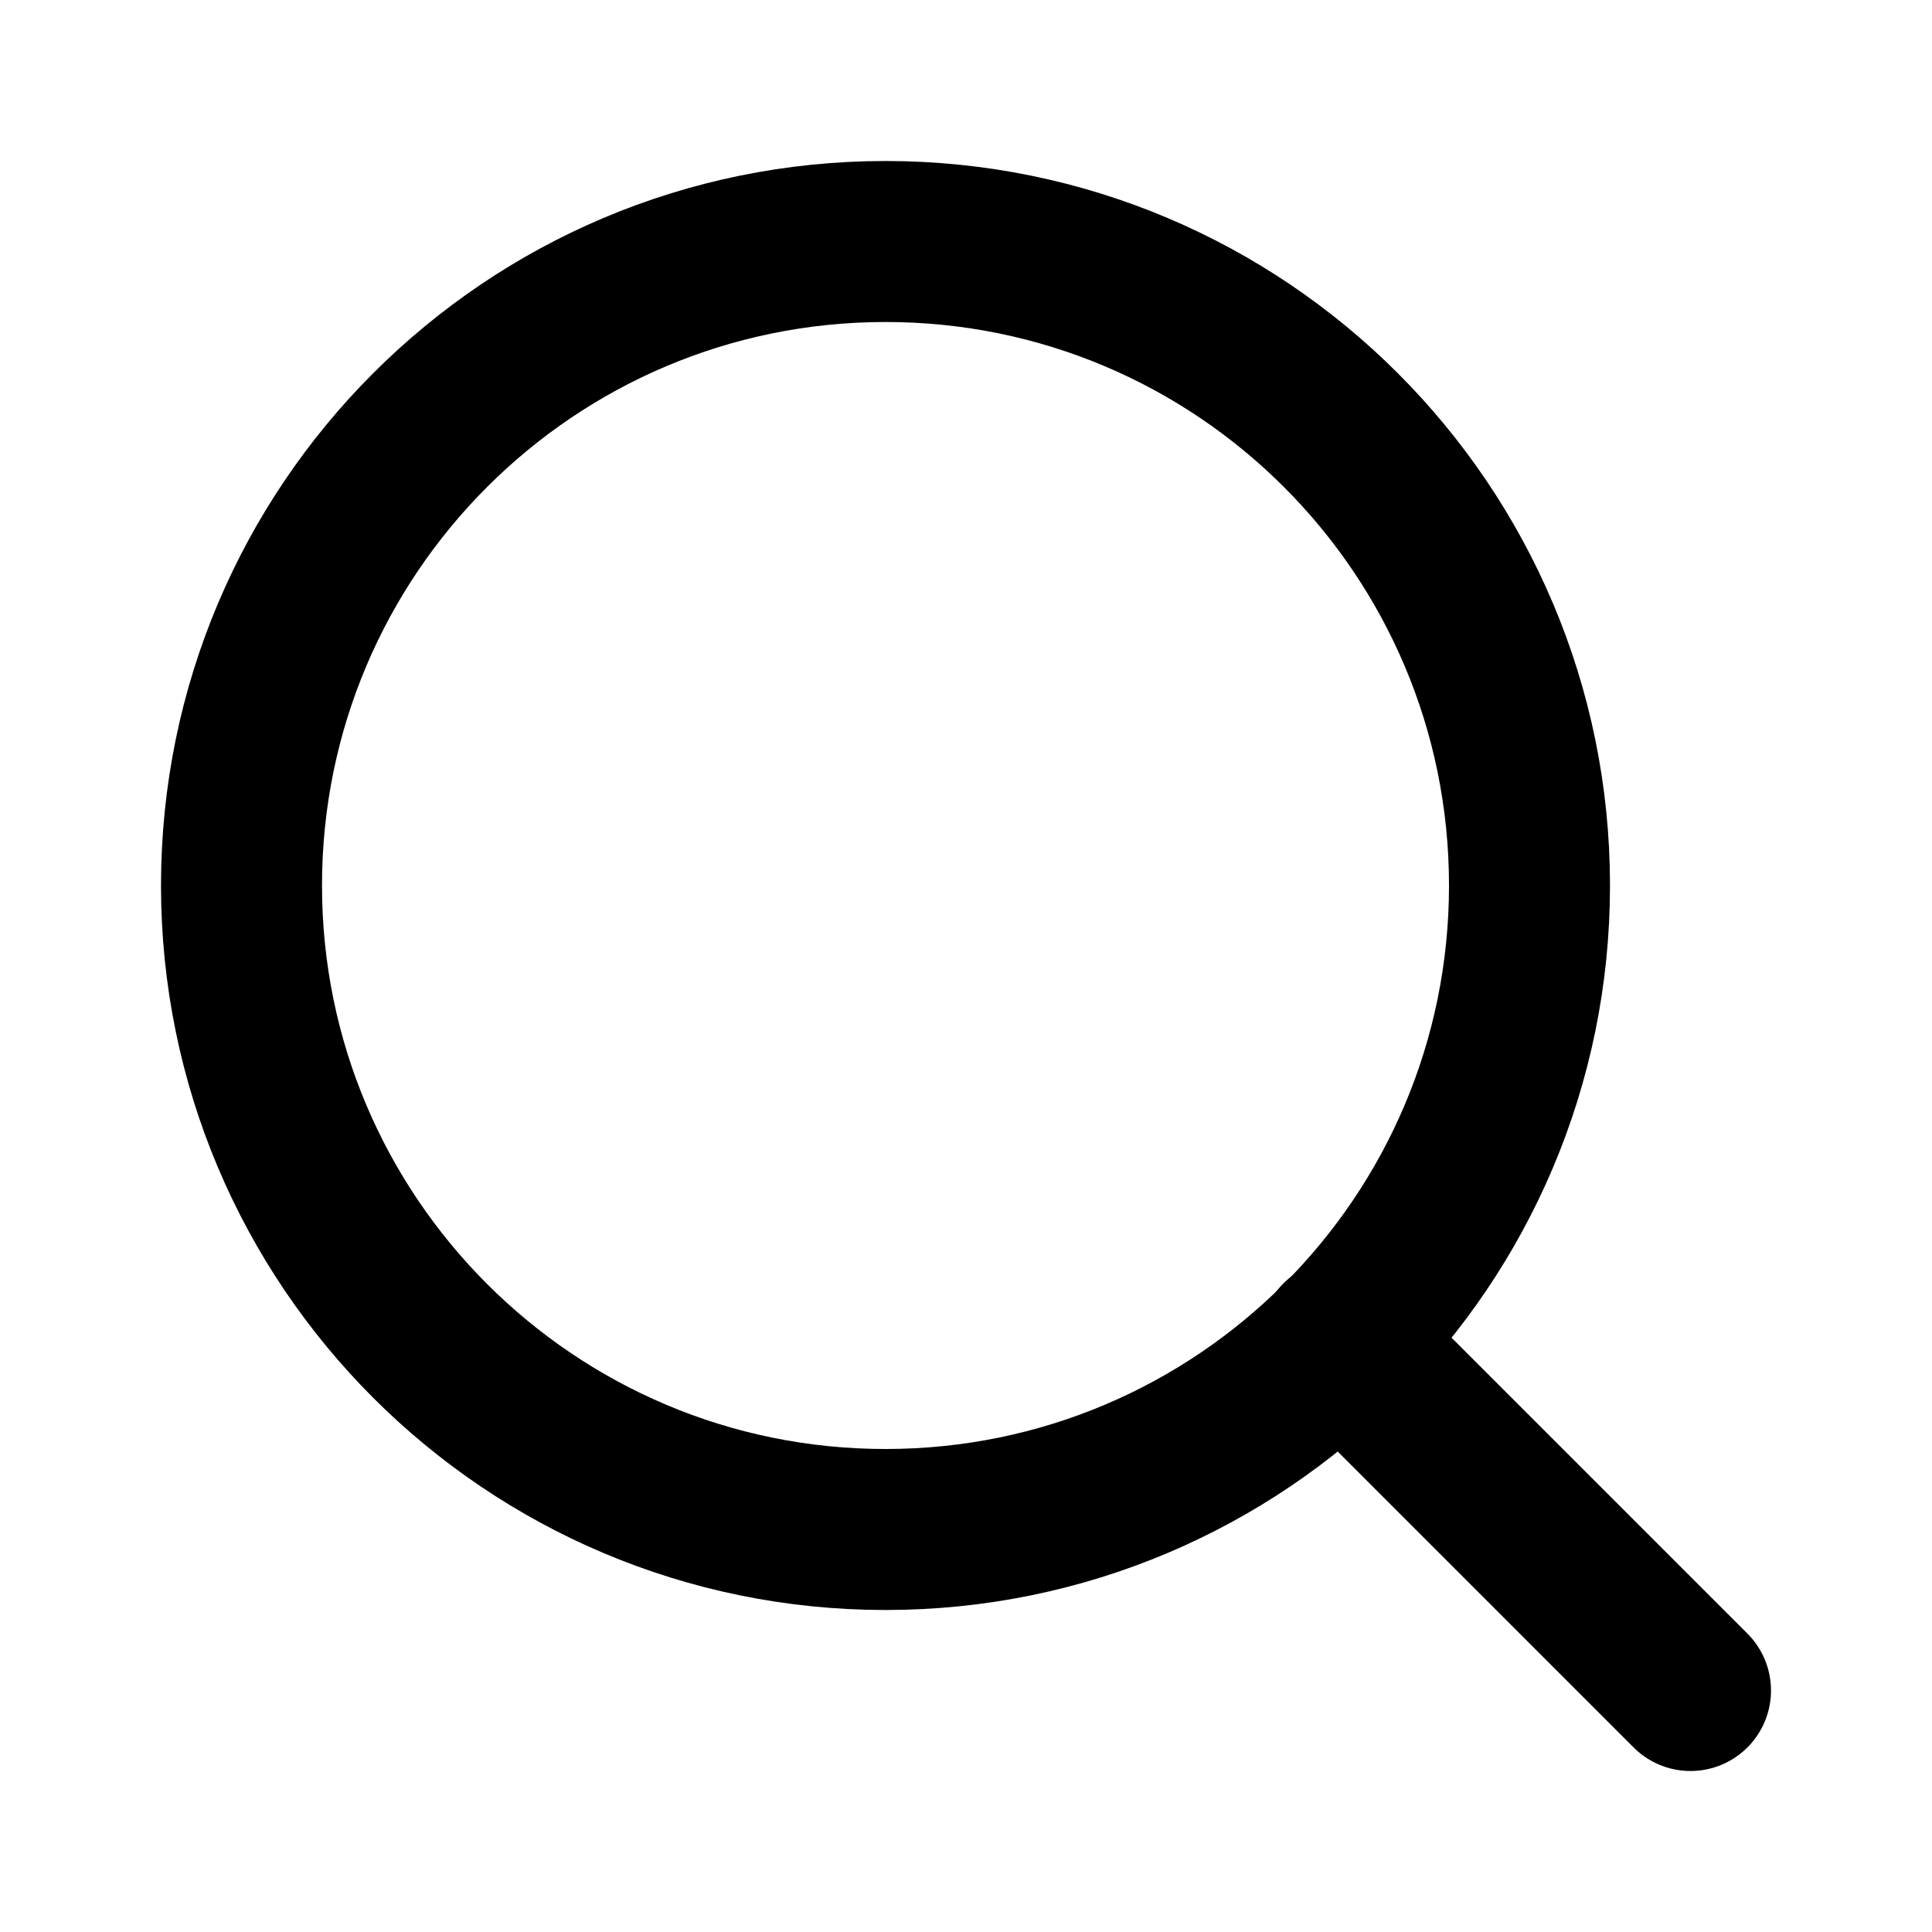
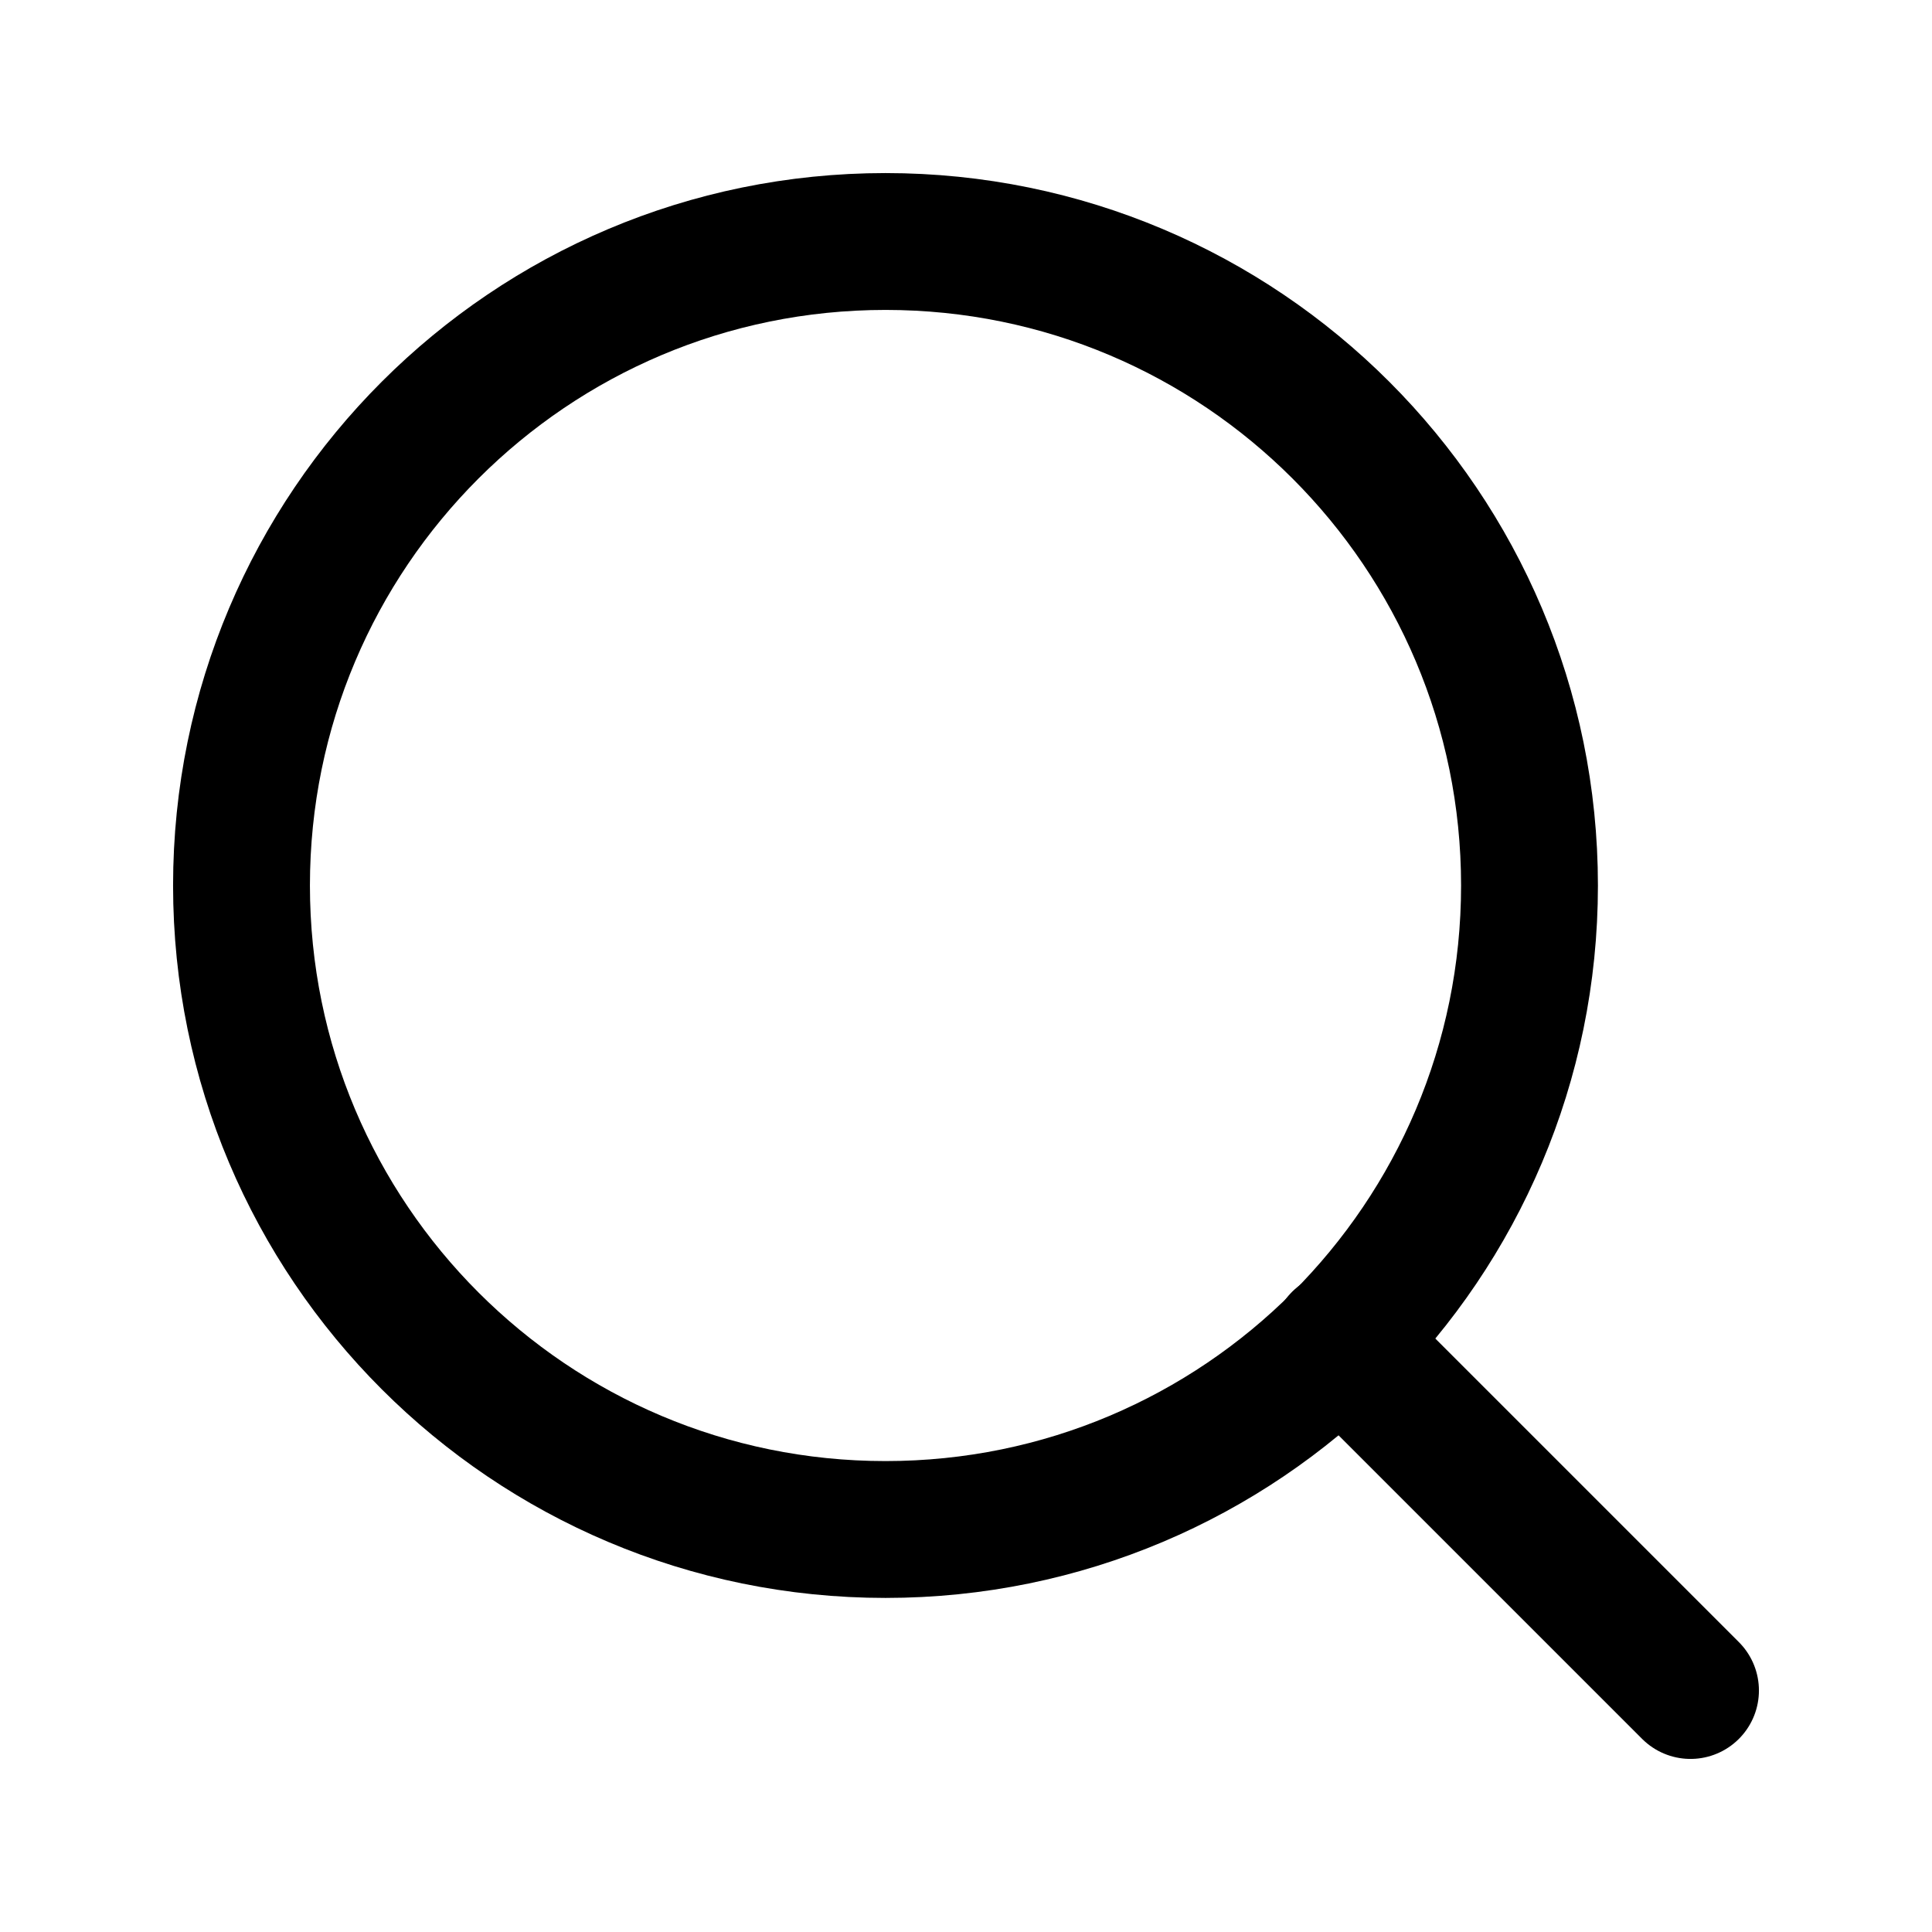
- <svg xmlns="http://www.w3.org/2000/svg" width="24px" height="24px" viewBox="0 0 24 24" fill="none" stroke="currentColor" stroke-width="2" stroke-linecap="round" stroke-linejoin="round" class="feather feather-search">
+ <svg xmlns="http://www.w3.org/2000/svg" width="24px" height="24px" viewBox="0 0 24 24" fill="none" stroke="currentColor" stroke-width="1.7" stroke-linecap="round" stroke-linejoin="round" class="feather feather-search">
  <circle cx="11" cy="11" r="8" />
  <line x1="21" y1="21" x2="16.65" y2="16.65" />
</svg>
